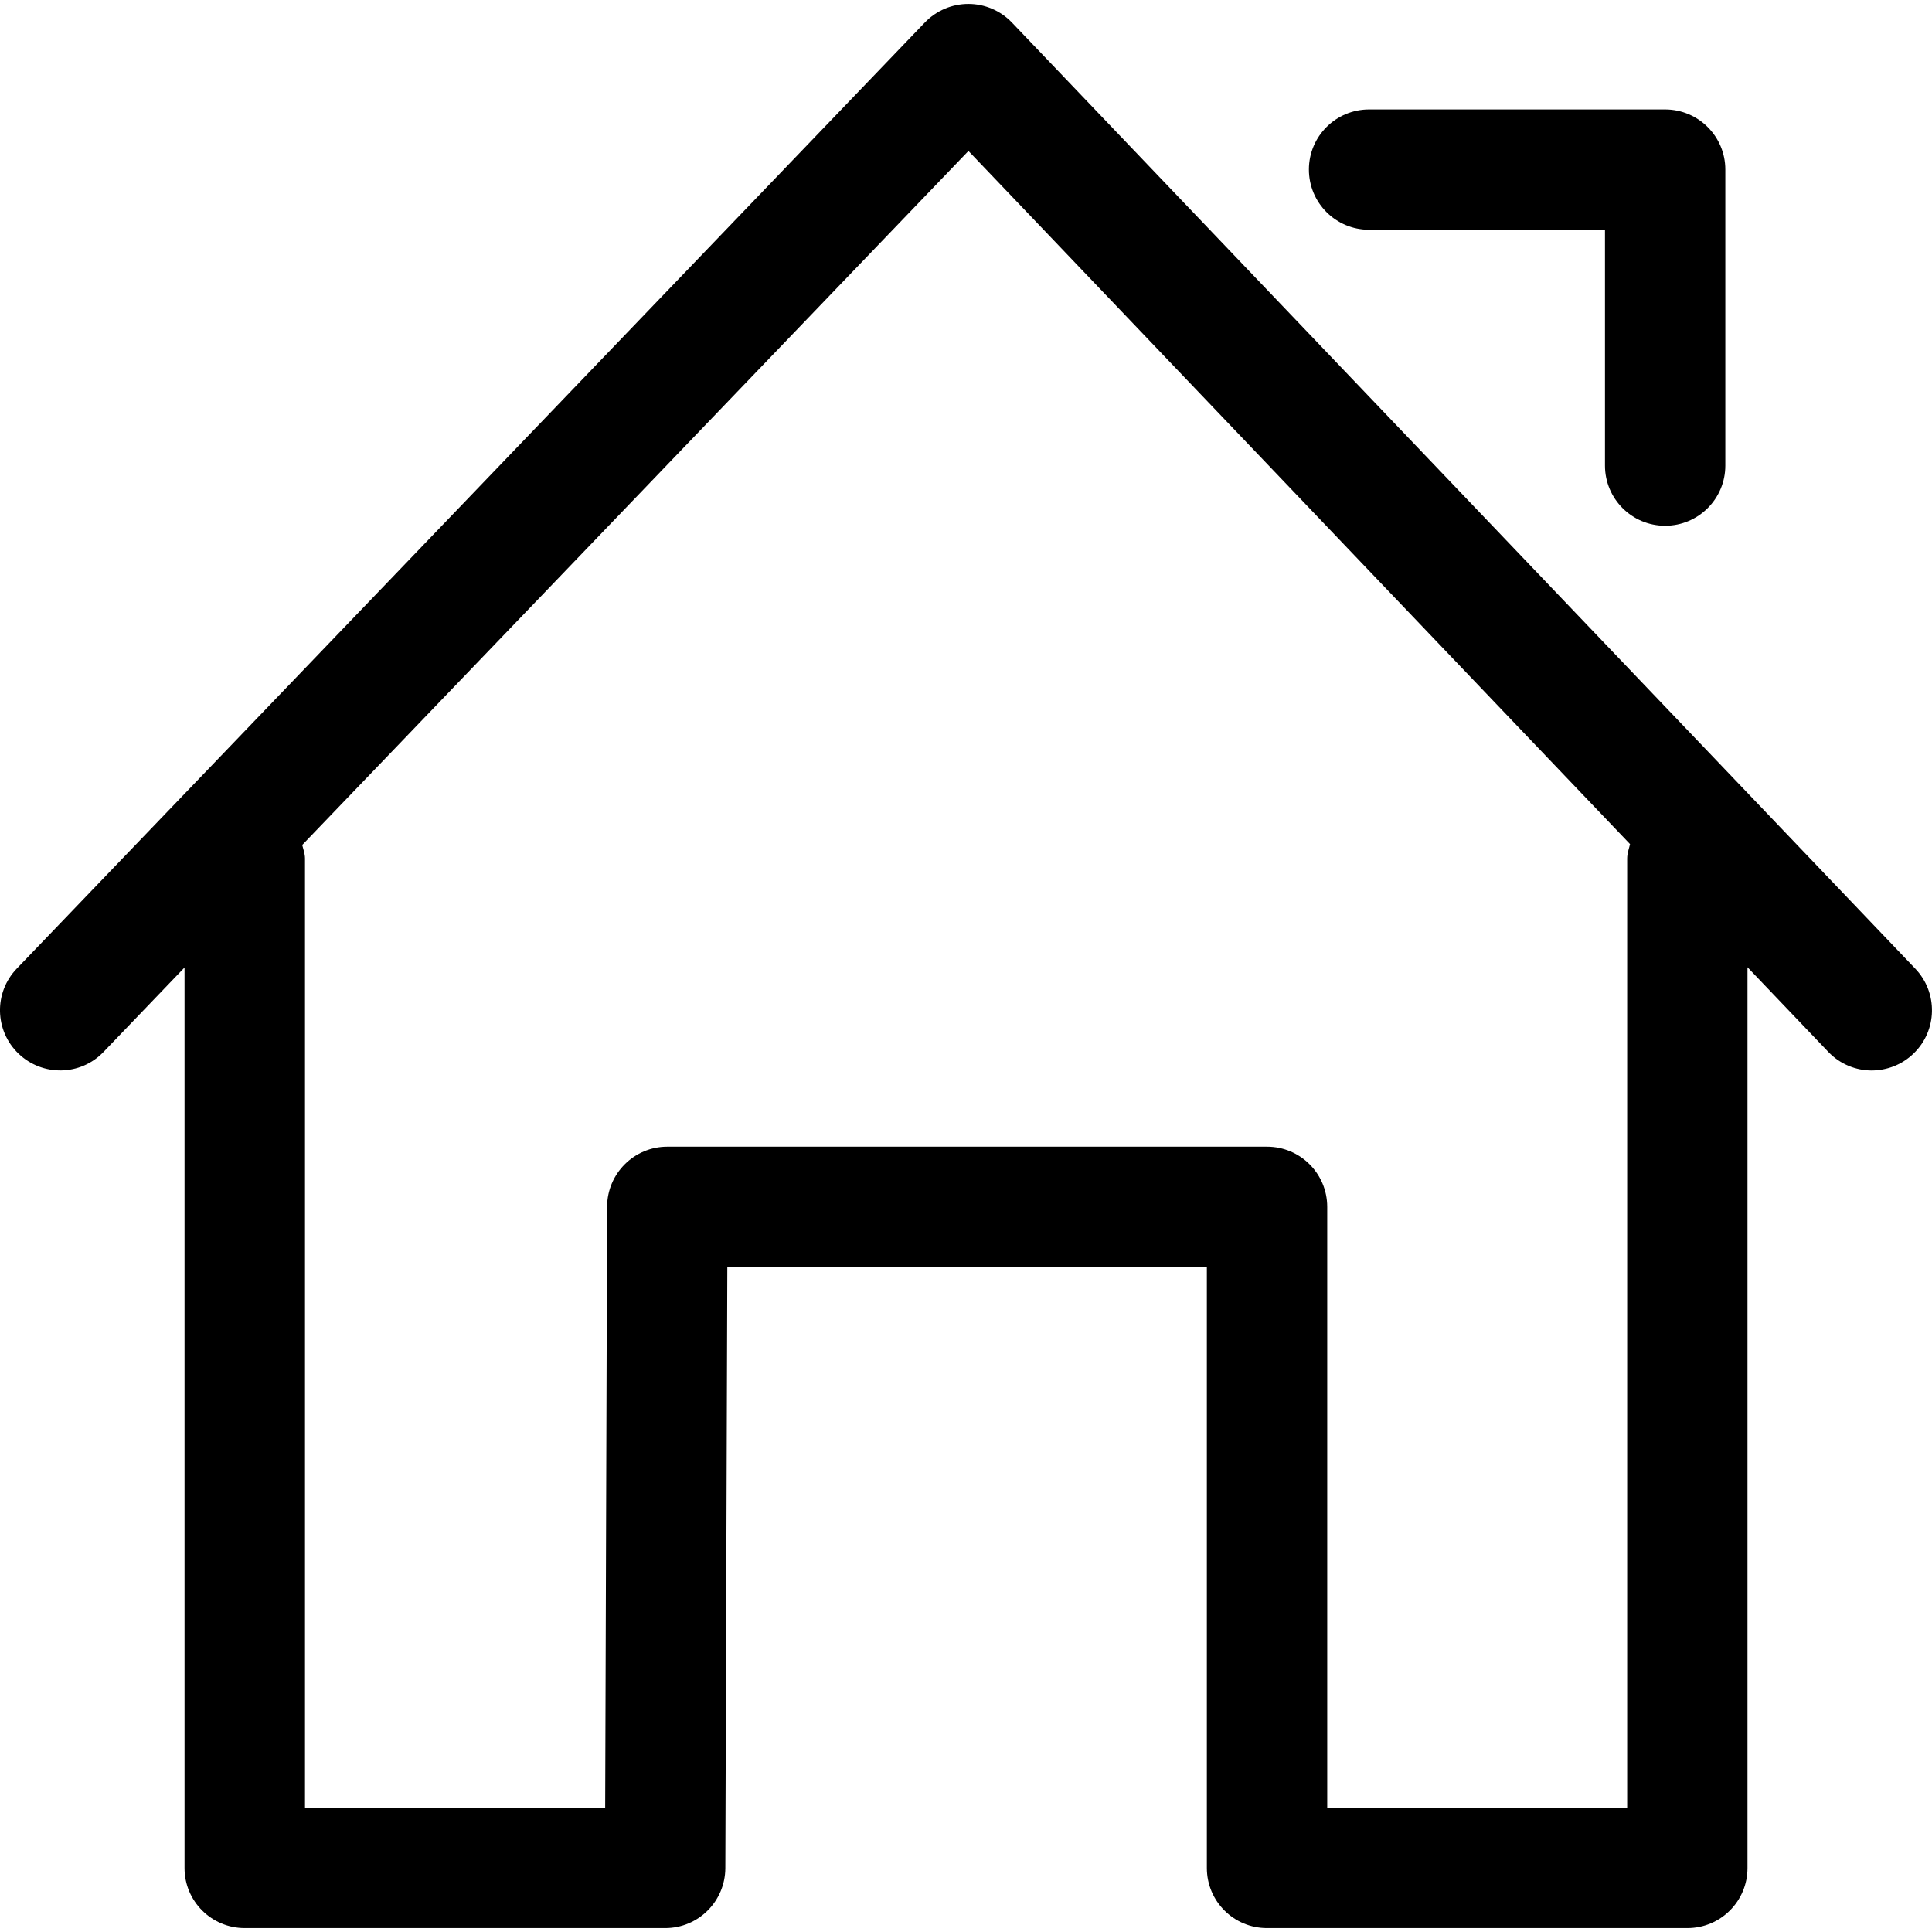
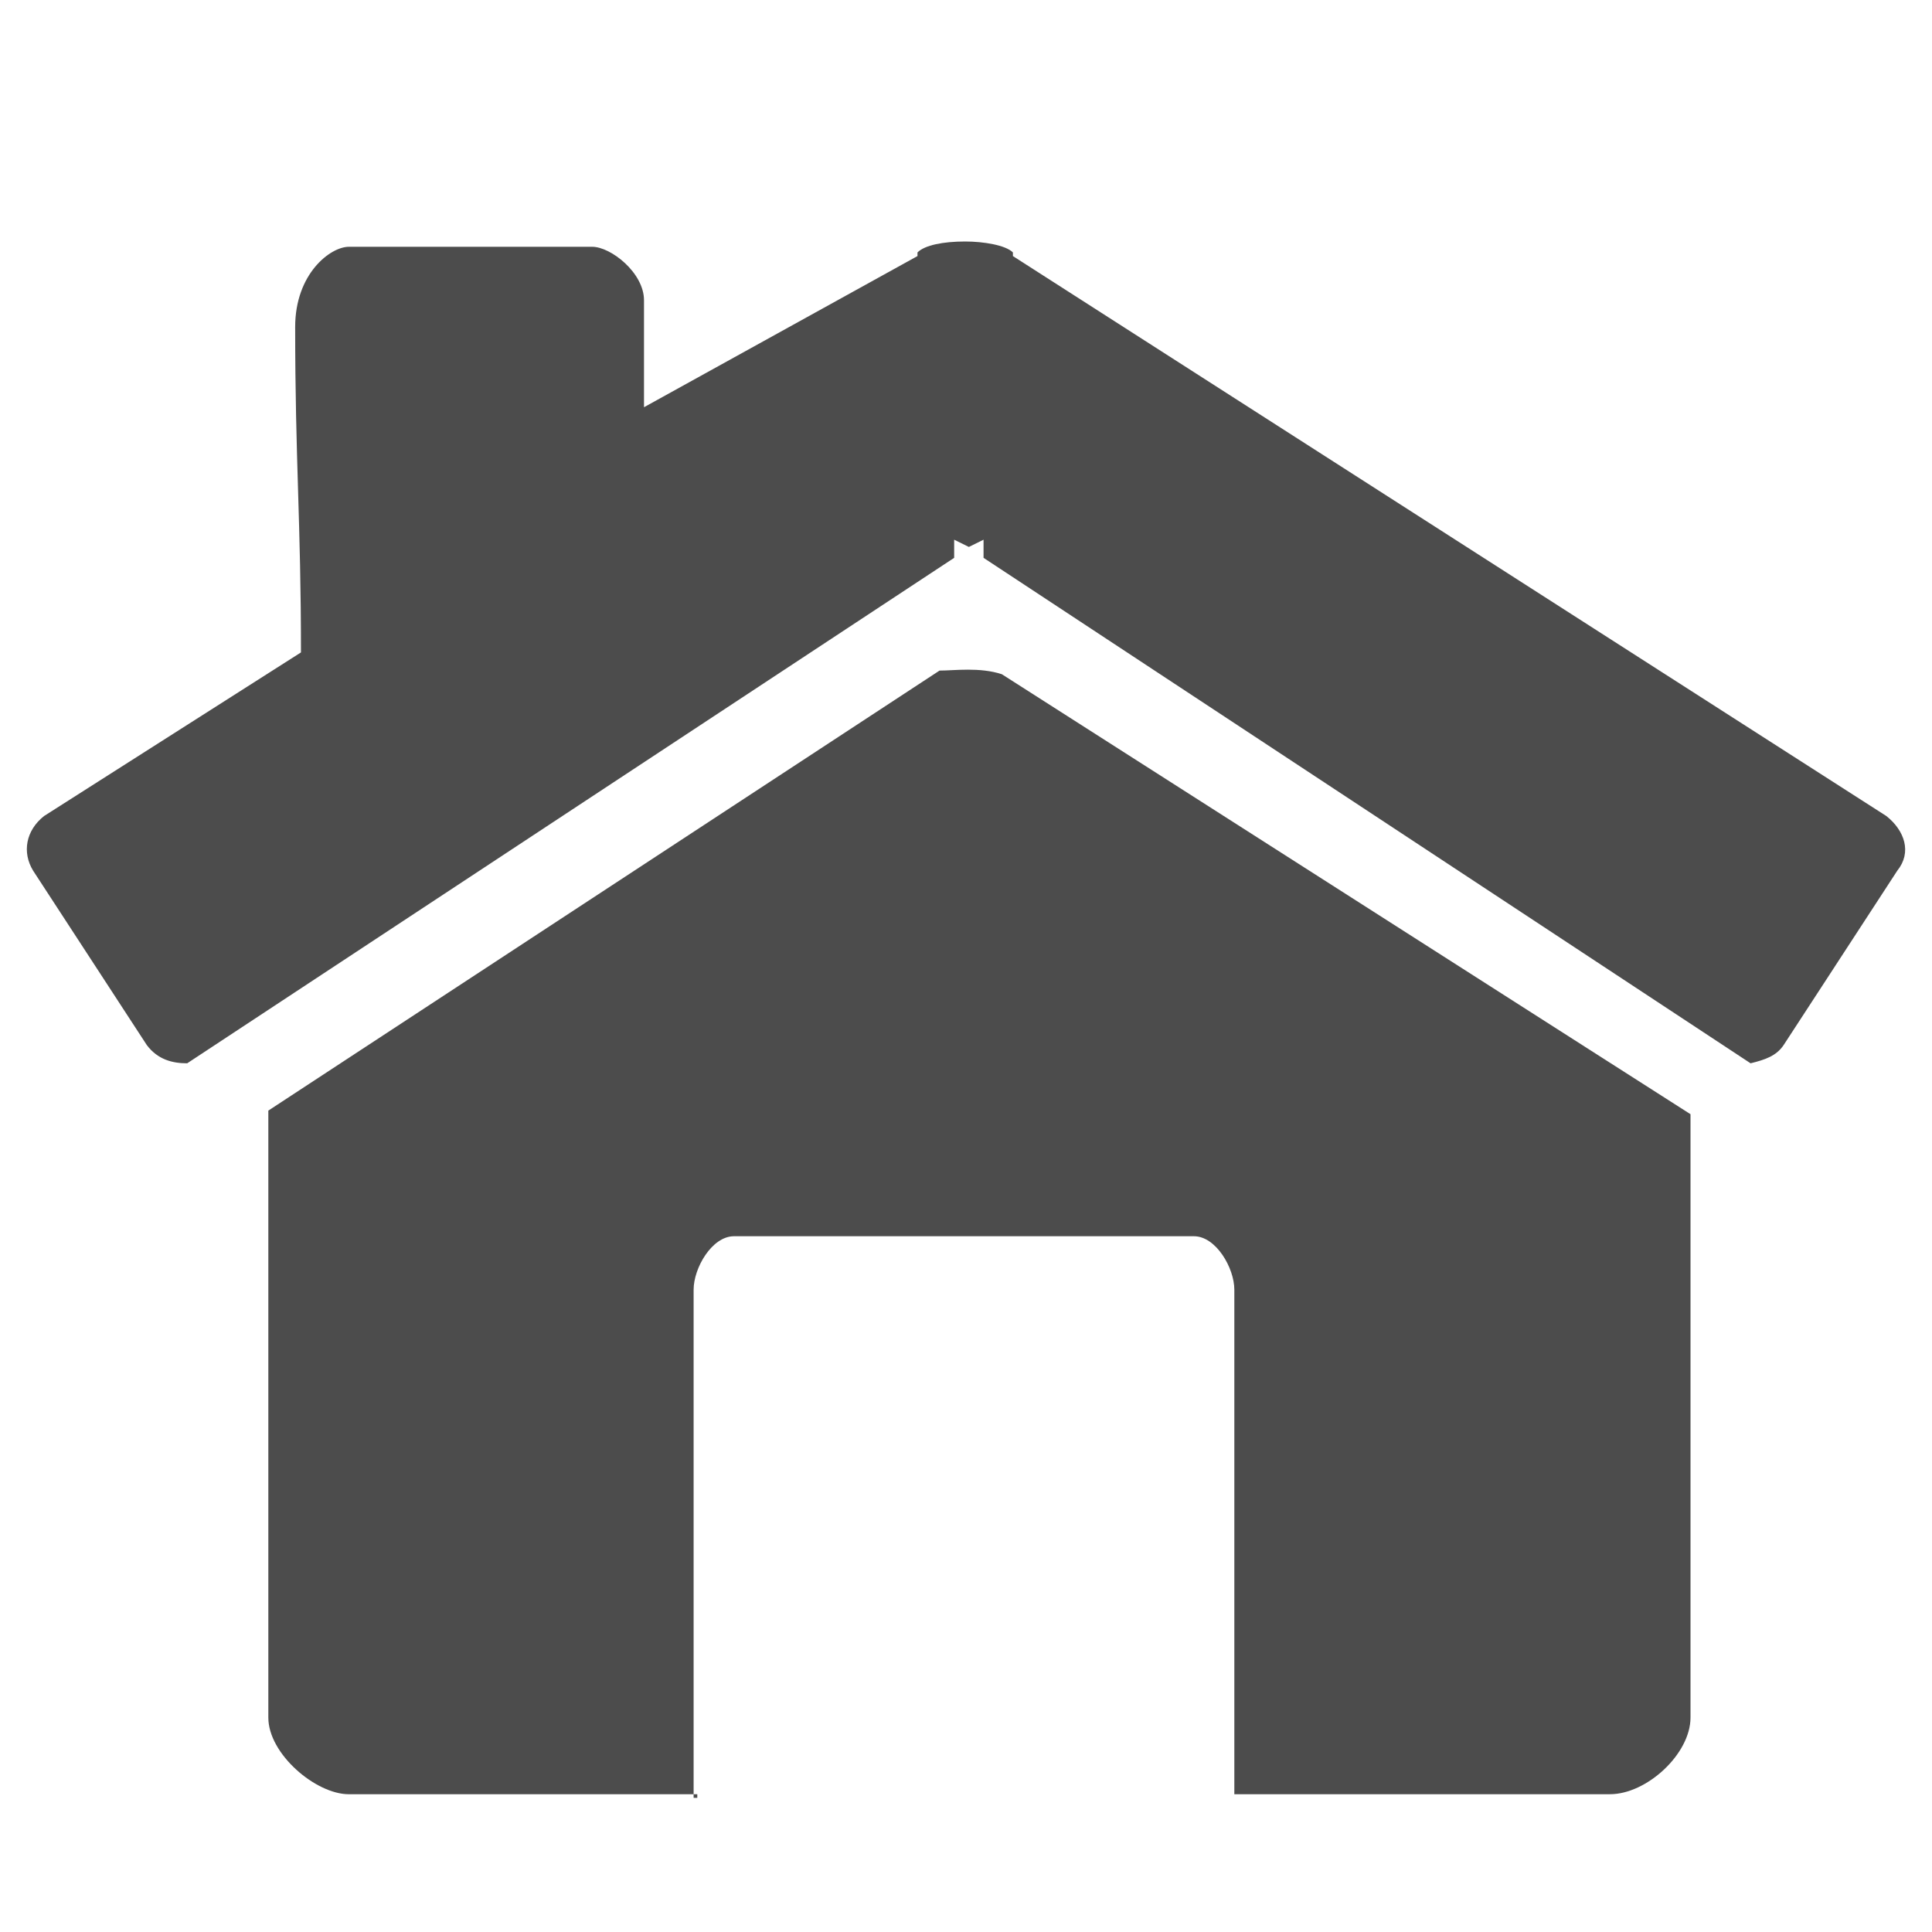
<svg xmlns="http://www.w3.org/2000/svg" version="1.1" id="图层_1" x="0px" y="0px" width="72px" height="72px" viewBox="0 0 72 72" enable-background="new 0 0 72 72" xml:space="preserve">
-   <g>
-     <path d="M51.021,8.562h8.792v8.79c0,1.238,1.003,2.241,2.241,2.241s2.244-1.003,2.244-2.241V6.318c0-1.237-1.006-2.24-2.244-2.24   H51.021c-1.238,0-2.242,1.003-2.242,2.24C48.779,7.559,49.783,8.562,51.021,8.562z" />
-     <path d="M71.375,36.097L37.707,0.835c-0.424-0.44-1.009-0.689-1.616-0.689c-0.614,0-1.196,0.249-1.622,0.689L0.625,36.097   c-0.859,0.891-0.829,2.312,0.065,3.169c0.894,0.856,2.312,0.833,3.17-0.065l3.017-3.145v33.56c0,1.238,1.005,2.239,2.244,2.239   H24.79c1.235,0,2.236-0.997,2.241-2.235l0.074-22.402h17.871v22.398c0,1.238,1.003,2.239,2.241,2.239h15.666   c1.238,0,2.241-1.001,2.241-2.239v-33.57l3.015,3.158c0.438,0.458,1.029,0.69,1.615,0.69c0.562-0.004,1.122-0.209,1.555-0.628   C72.204,38.409,72.231,36.99,71.375,36.097z M60.64,31.994v35.377H49.462V44.978c0-1.24-1.004-2.244-2.244-2.244H24.869   c-1.236,0-2.239,0.999-2.244,2.235l-0.072,22.402H11.366V31.994c0-0.18-0.063-0.338-0.103-0.504L36.091,5.626l24.656,25.832   C60.705,31.634,60.64,31.804,60.64,31.994z" />
-   </g>
+   <path opacity="0.7" fill-rule="evenodd" clip-rule="evenodd" d="M46,67v-0.134V67L46,67L46,67z M25.986,66.866h-0.137V67h0.137  V66.866L25.986,66.866z M13,66.866h12.849V48.064c0-0.812,0.684-1.993,1.503-1.993h17.143c0.821,0,1.505,1.182,1.505,1.993v18.801  h14c1.368,0,3-1.5,3-2.855V41.523L37.337,25.127c-0.82-0.272-1.778-0.136-2.324-0.136L10,41.389V64.01  C10,65.366,11.769,66.866,13,66.866L13,66.866L13,66.866z M70.709,32.444c0.547-0.678,0.273-1.491-0.41-2.033L37.748,9.543V9.407  C37.475,9.135,36.654,9,35.97,9c-0.82,0-1.504,0.135-1.778,0.407c0,0,0,0,0,0.136L24,15.176V11.19c0-1.023-1.235-1.993-1.93-1.993  c-2.07,0-9.07,0-9.07,0c-0.684,0-2,0.997-2,2.99c0,4.957,0.216,7.248,0.216,12.127l-9.574,6.097  c-0.684,0.542-0.822,1.355-0.41,2.033l4.24,6.504c0.409,0.543,0.956,0.678,1.504,0.678l28.583-18.837v-0.676l0.548,0.27l0.547-0.27  v0.676l28.585,18.837c0.547-0.135,0.957-0.273,1.231-0.678L70.709,32.444L70.709,32.444z M70.709,32.444" />
</svg>
